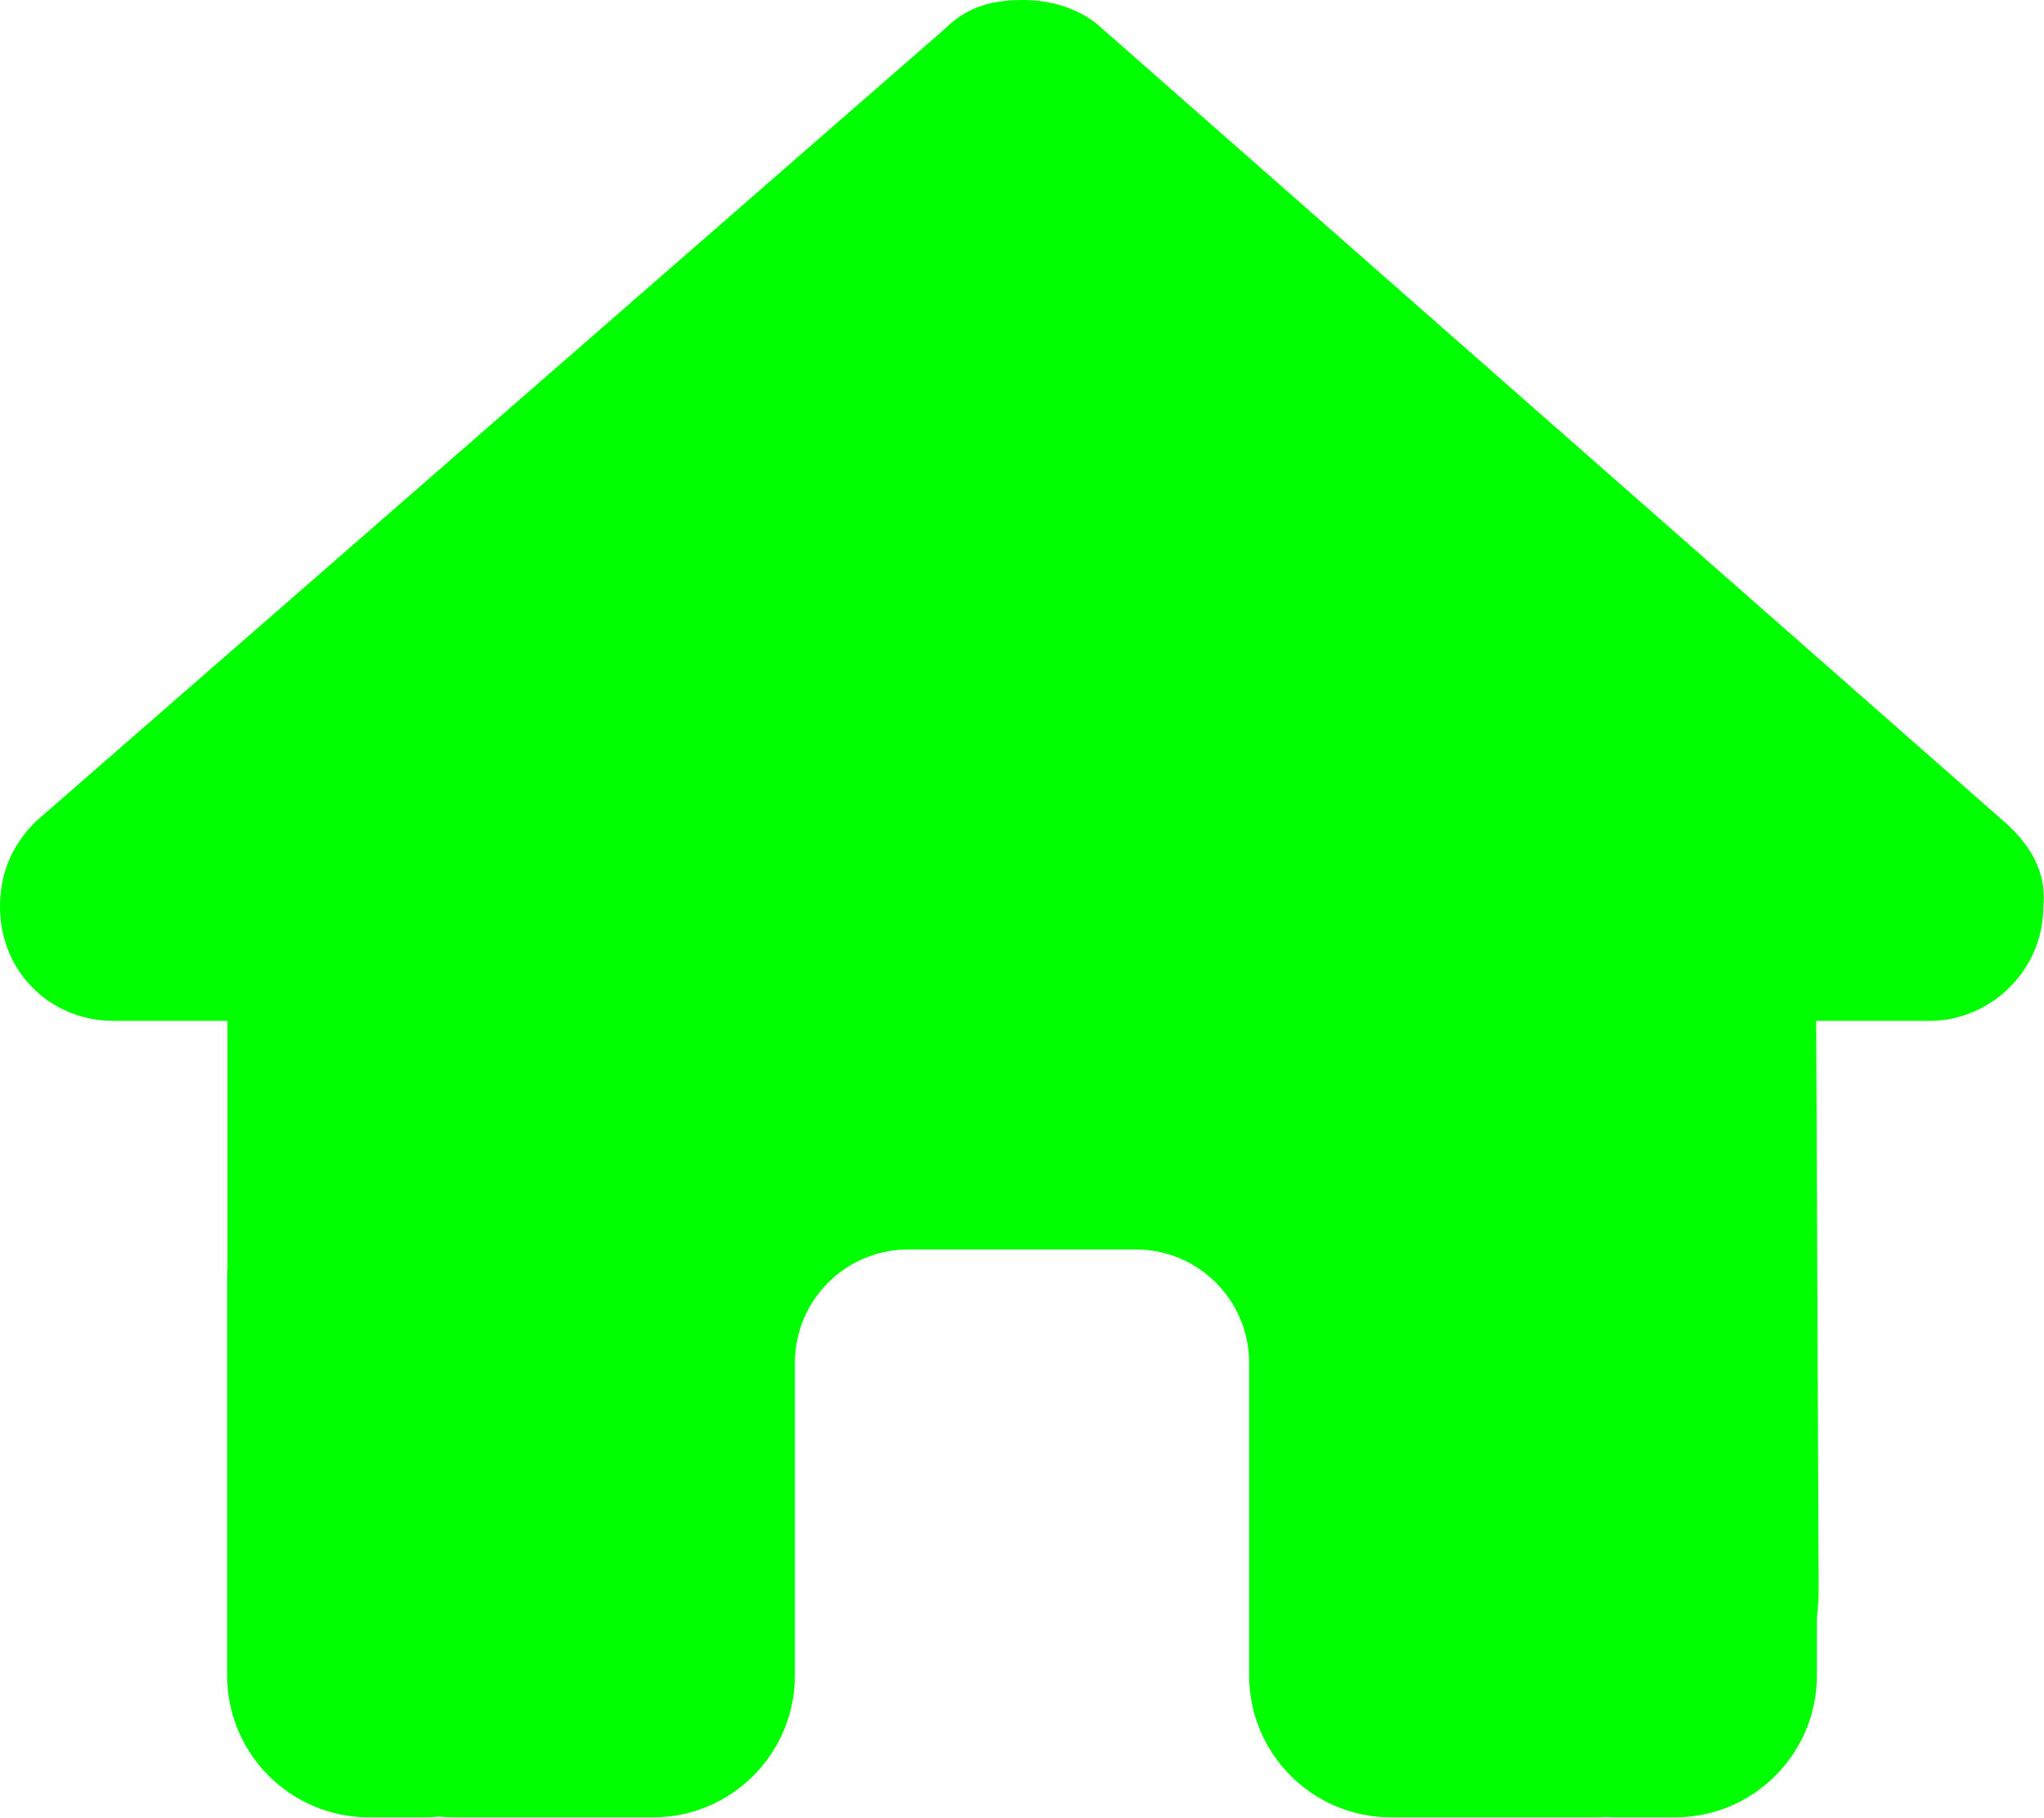
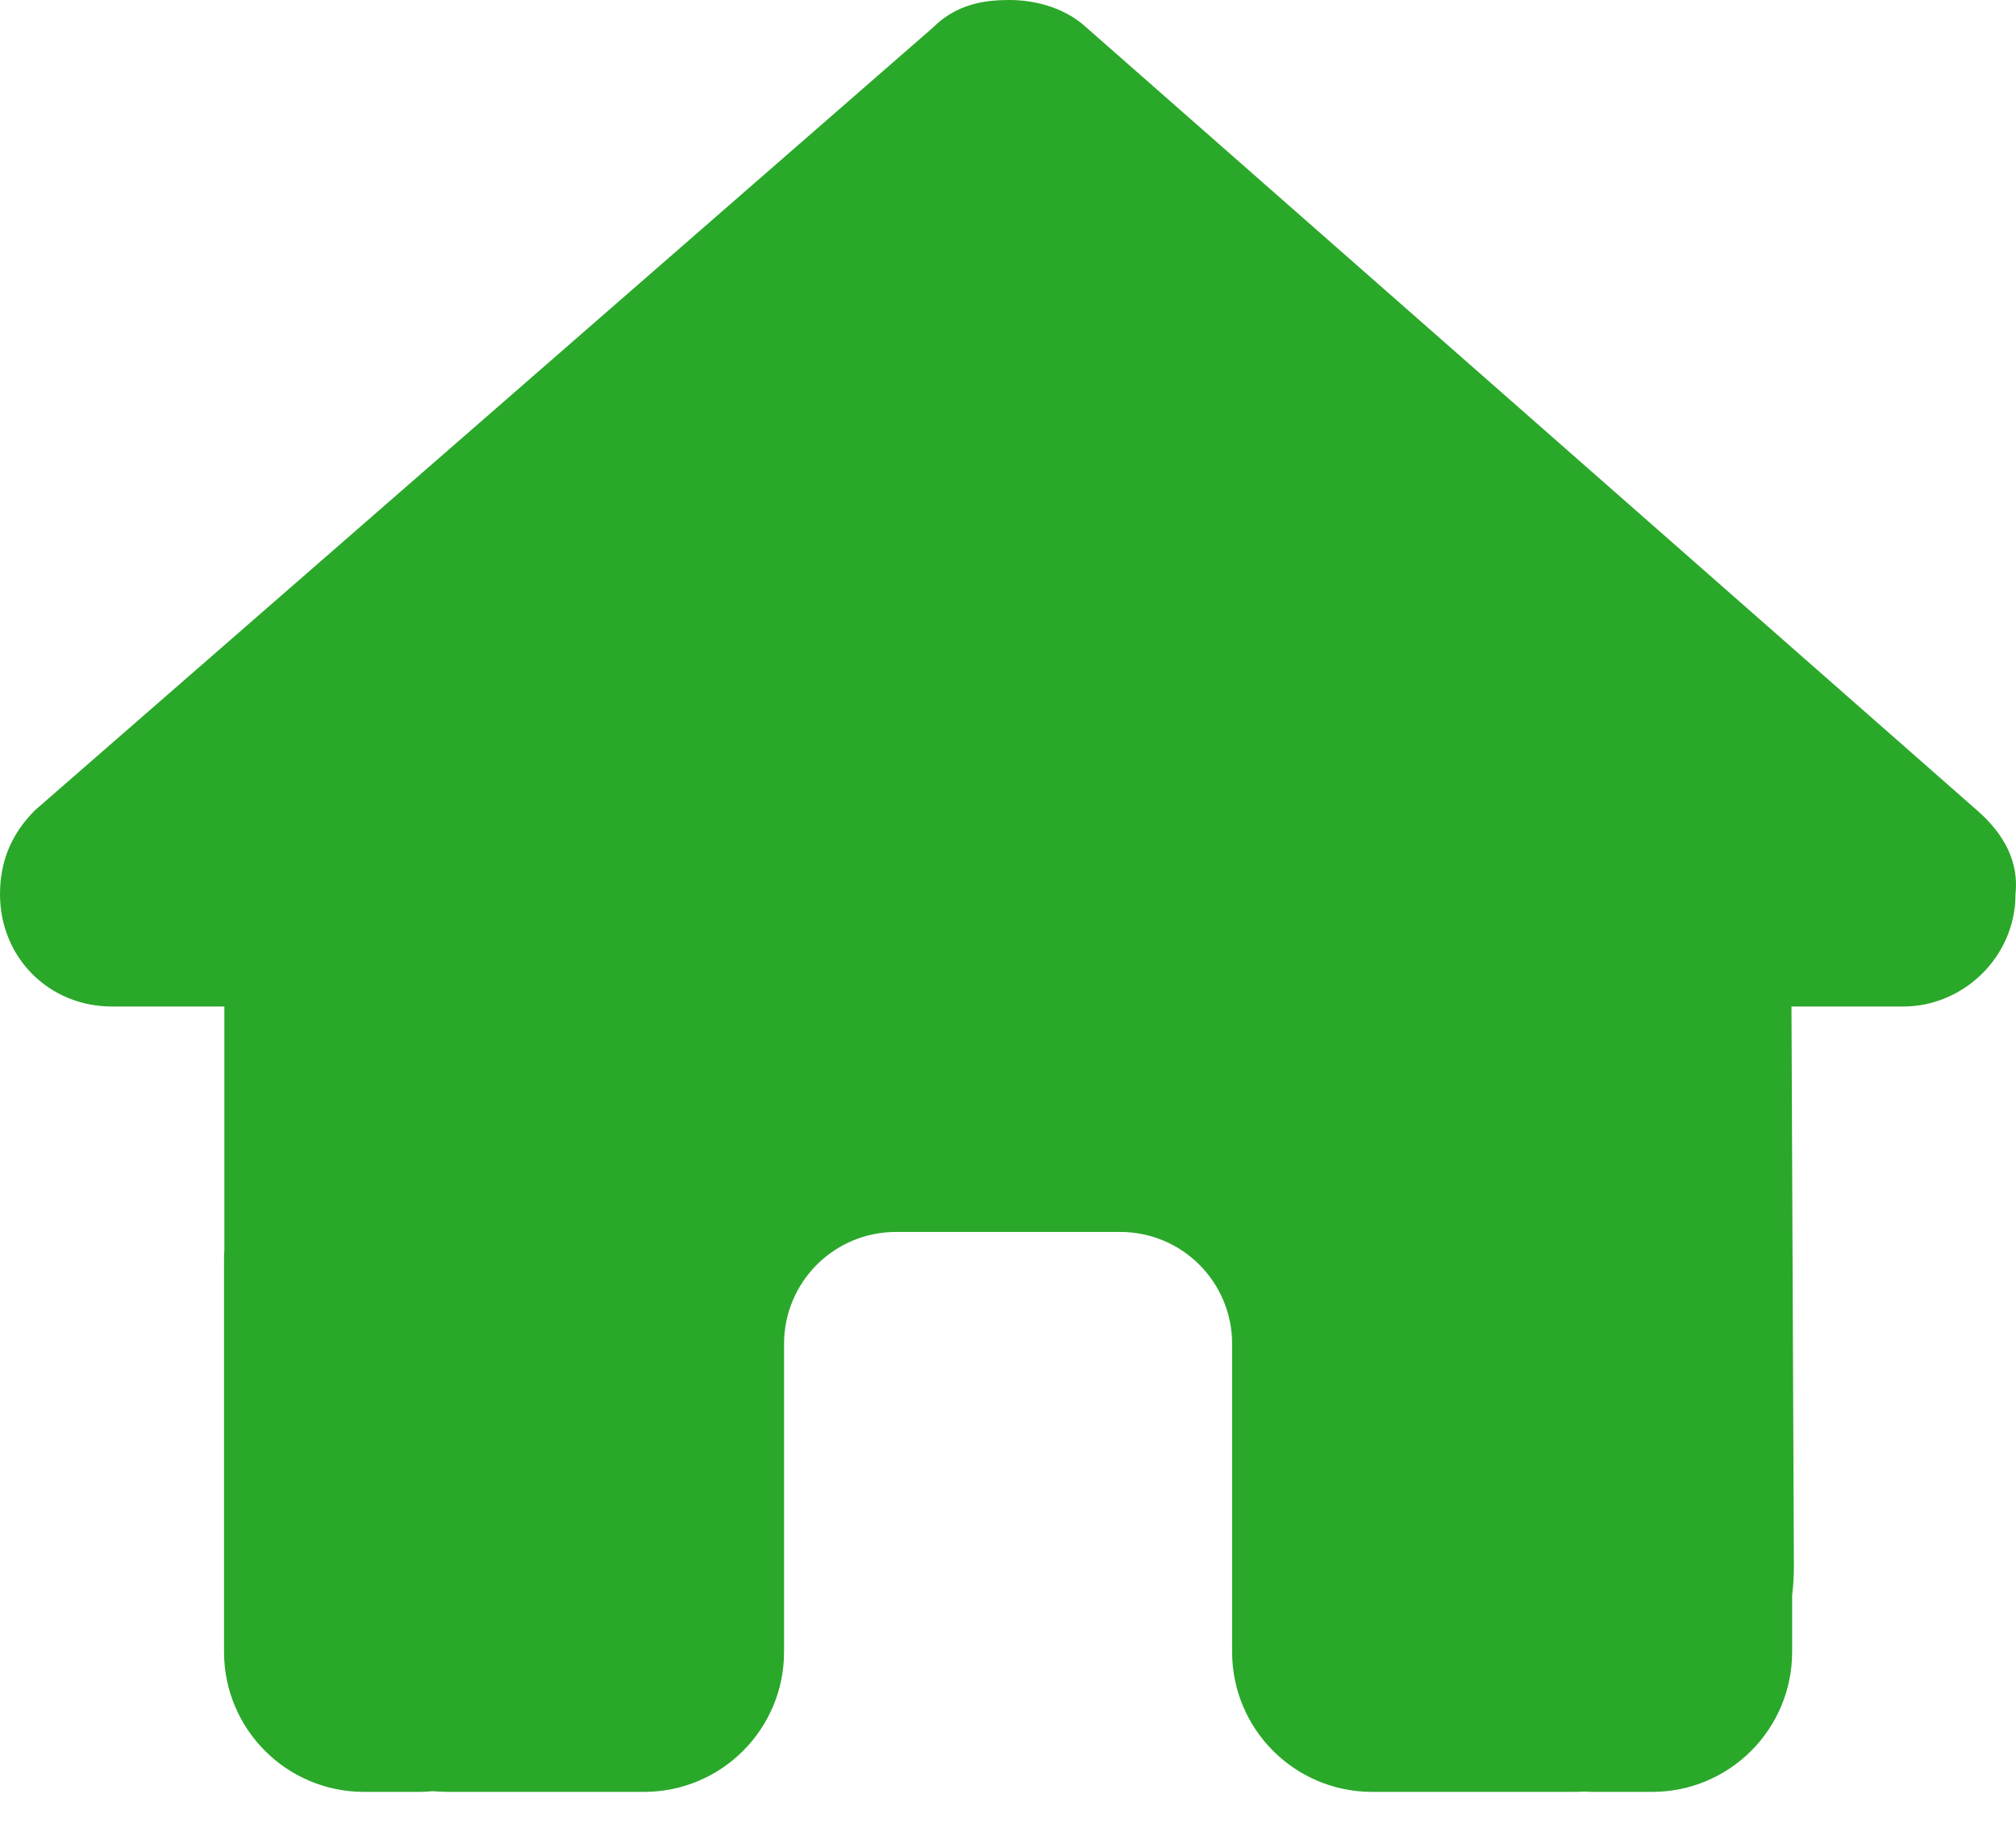
- <svg xmlns="http://www.w3.org/2000/svg" height="16" width="18" viewBox="0 0 576 512">
-   <path opacity="1" fill="#00ff00" d="M575.8 255.5c0 18-15 32.1-32 32.1h-32l.7 160.2c0 2.7-.2 5.4-.5 8.1V472c0 22.1-17.9 40-40 40H456c-1.1 0-2.2 0-3.3-.1c-1.4 .1-2.8 .1-4.2 .1H416 392c-22.1 0-40-17.9-40-40V448 384c0-17.7-14.3-32-32-32H256c-17.7 0-32 14.3-32 32v64 24c0 22.1-17.9 40-40 40H160 128.1c-1.5 0-3-.1-4.5-.2c-1.2 .1-2.4 .2-3.6 .2H104c-22.1 0-40-17.9-40-40V360c0-.9 0-1.9 .1-2.8V287.6H32c-18 0-32-14-32-32.1c0-9 3-17 10-24L266.4 8c7-7 15-8 22-8s15 2 21 7L564.8 231.5c8 7 12 15 11 24z" />
+ <svg xmlns="http://www.w3.org/2000/svg" width="24" height="22" viewBox="0 0 24 22" fill="none">
+   <path d="M23.994 10.647C23.994 11.397 23.369 11.984 22.66 11.984H21.327L21.356 18.66C21.356 18.772 21.348 18.885 21.335 18.997V19.668C21.335 20.589 20.589 21.335 19.668 21.335H19.002C18.956 21.335 18.91 21.335 18.864 21.331C18.806 21.335 18.747 21.335 18.689 21.335H17.335H16.335C15.414 21.335 14.668 20.589 14.668 19.668V18.668V16.001C14.668 15.264 14.072 14.668 13.335 14.668H10.668C9.93 14.668 9.334 15.264 9.334 16.001V18.668V19.668C9.334 20.589 8.588 21.335 7.667 21.335H6.667H5.338C5.275 21.335 5.213 21.331 5.15 21.327C5.1 21.331 5.05 21.335 5 21.335H4.334C3.413 21.335 2.667 20.589 2.667 19.668V15.001C2.667 14.964 2.667 14.922 2.671 14.885V11.984H1.333C0.583 11.984 0 11.401 0 10.647C0 10.272 0.125 9.938 0.417 9.647L11.101 0.333C11.393 0.042 11.726 0 12.018 0C12.309 0 12.643 0.083 12.893 0.292L23.535 9.647C23.869 9.938 24.035 10.272 23.994 10.647Z" fill="#2AA82A" />
</svg>
